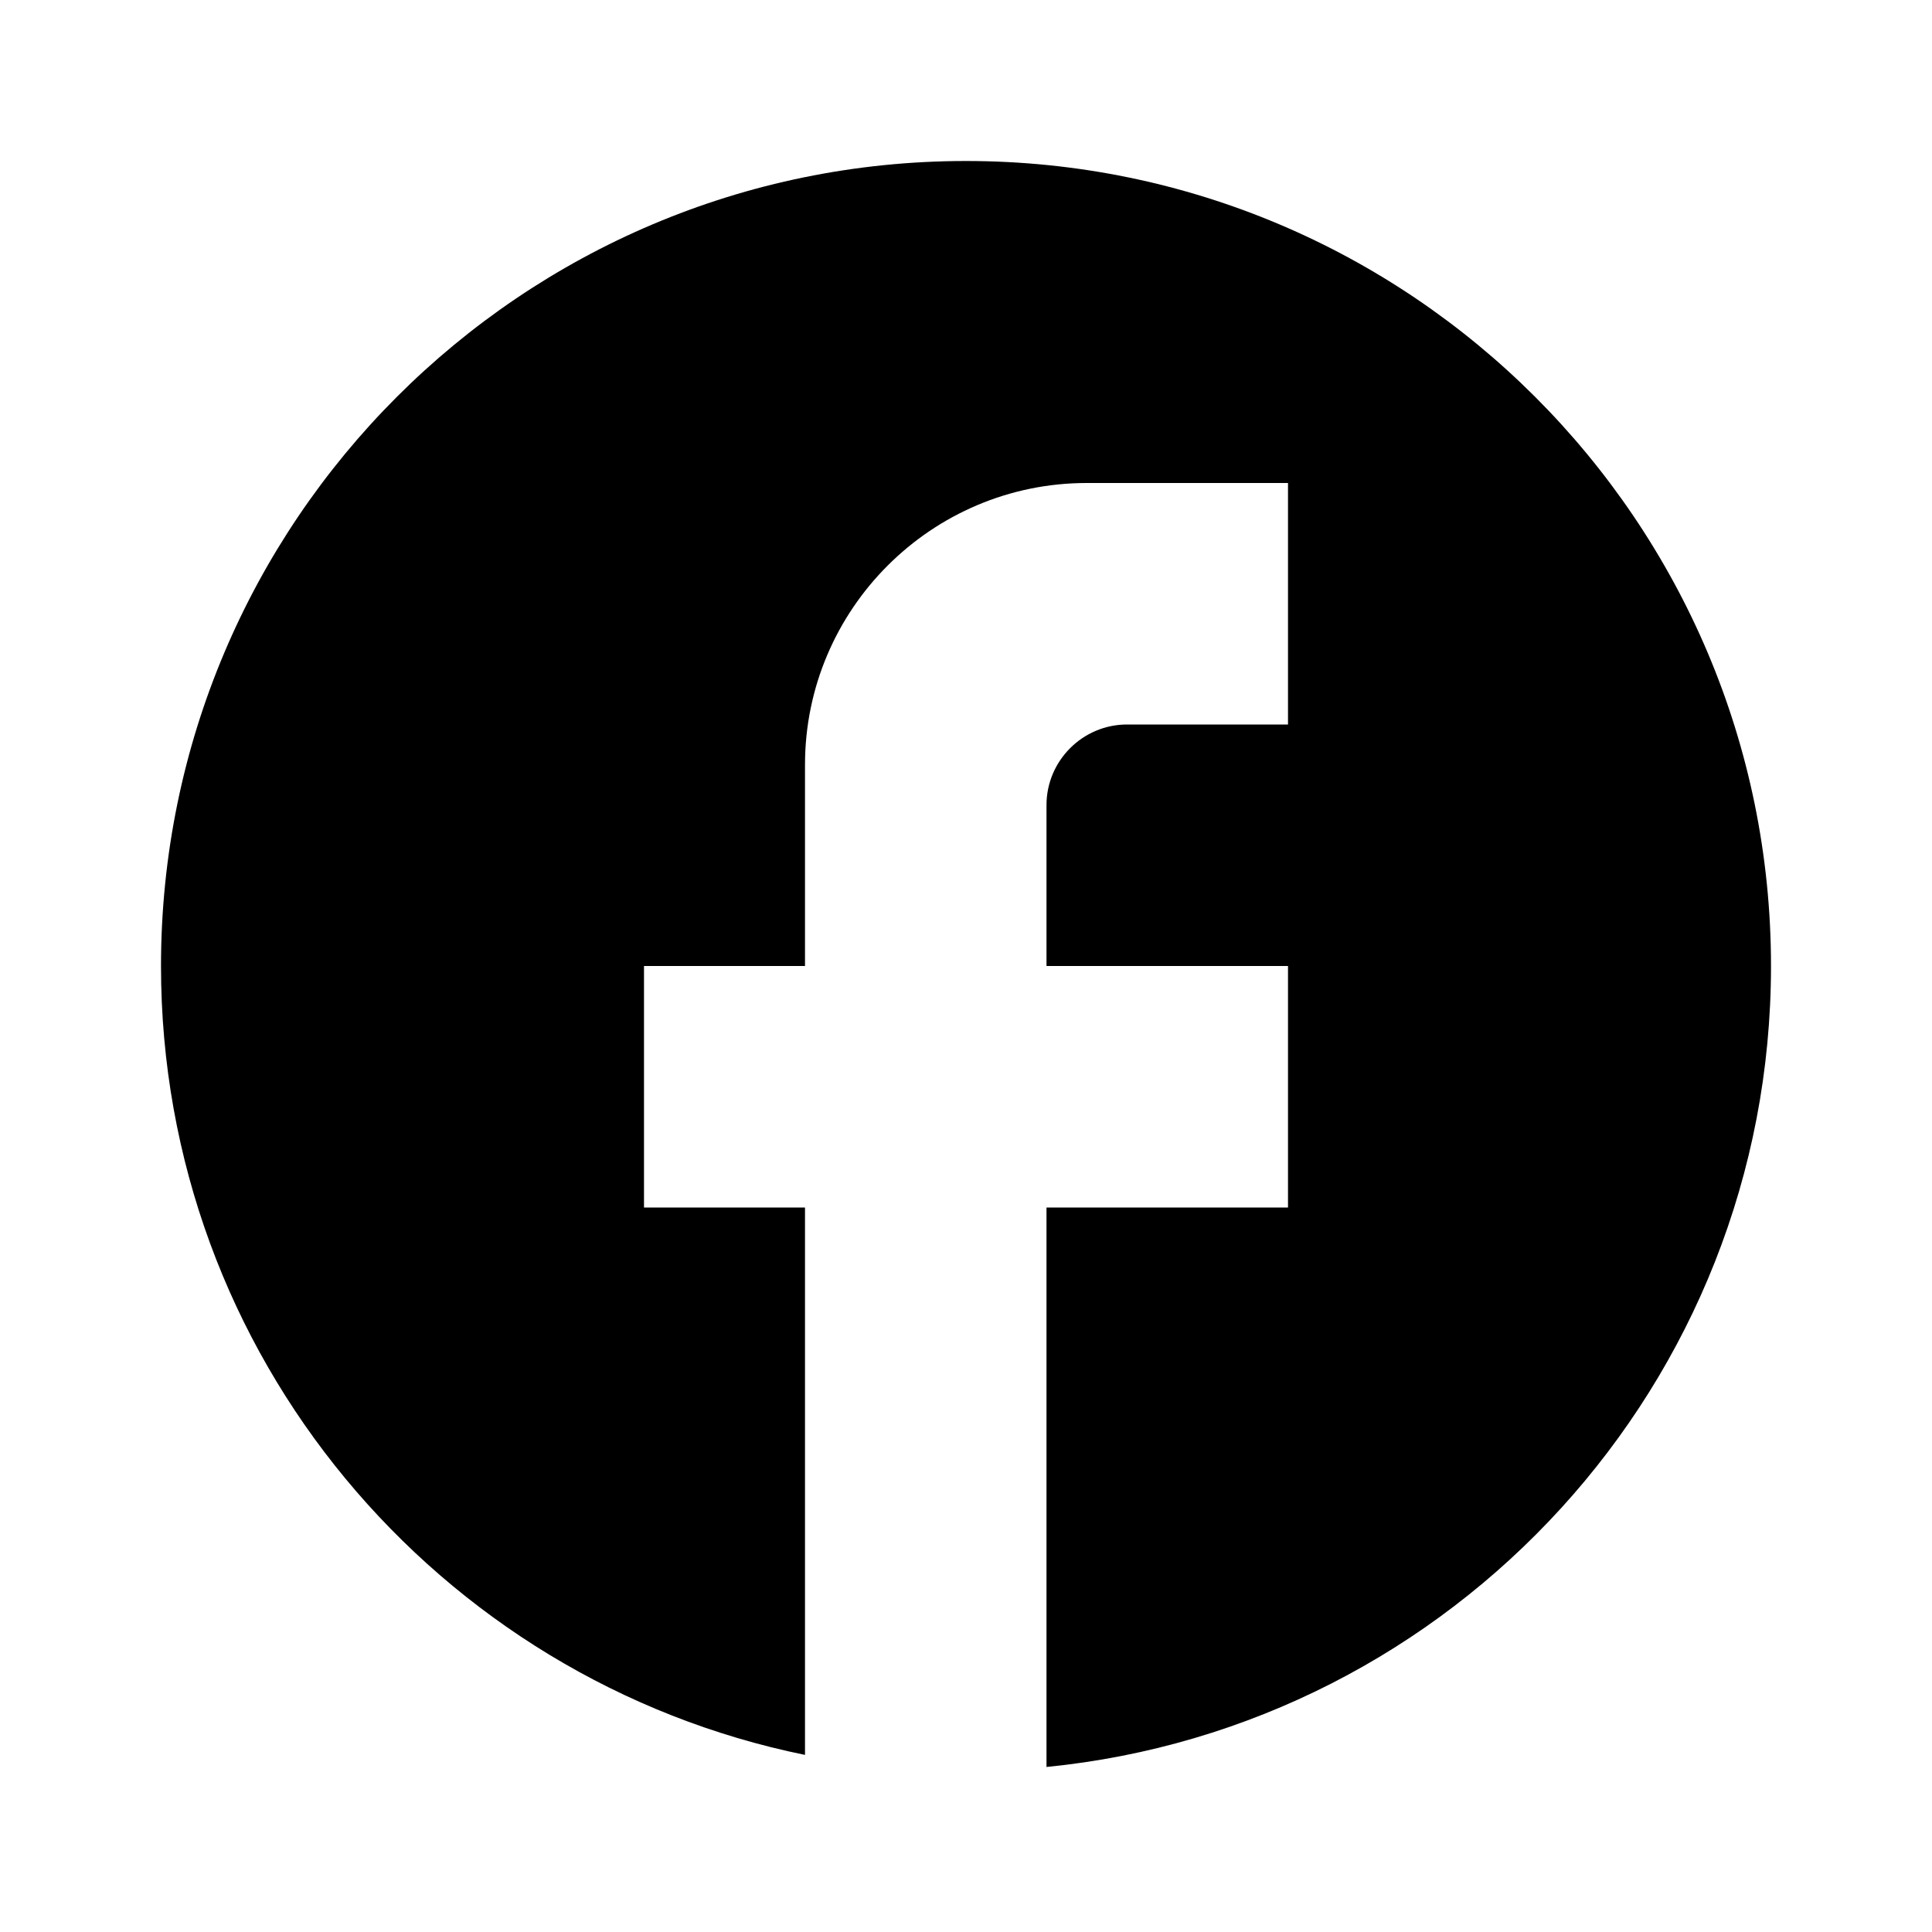
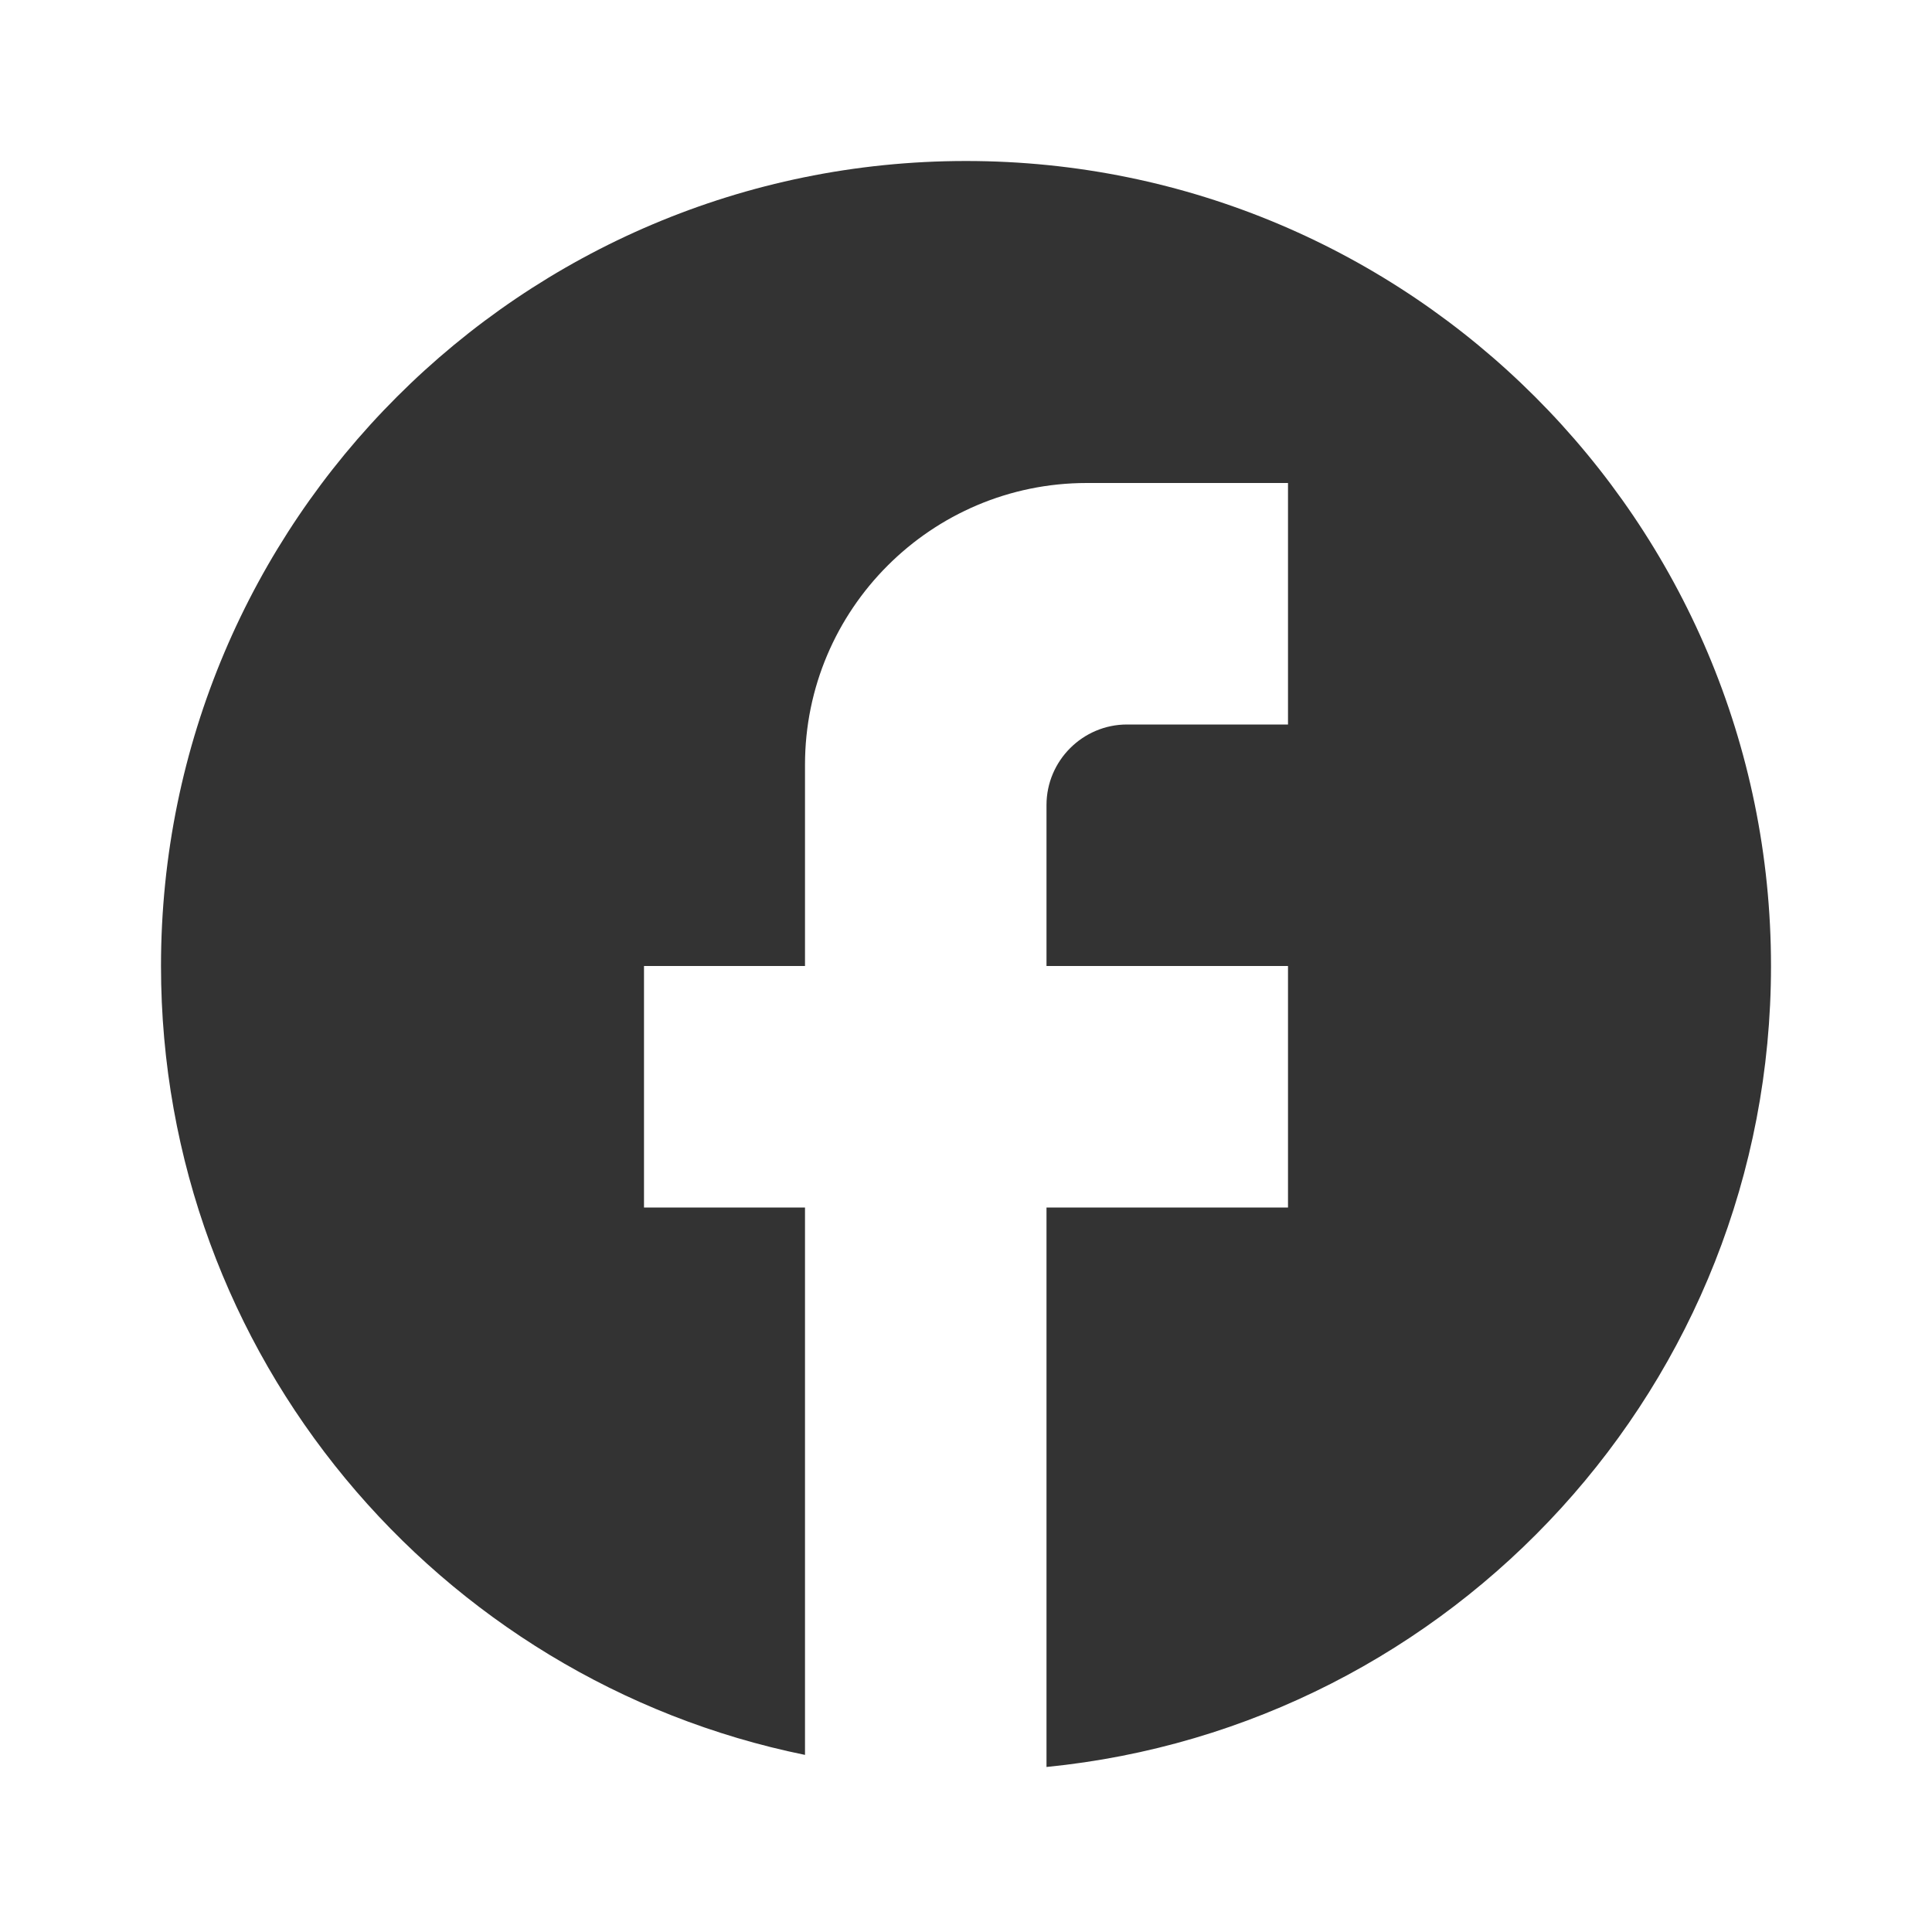
- <svg xmlns="http://www.w3.org/2000/svg" enable-background="new 0 0 24 24" height="24px" viewBox="0 0 24 24" width="24px" fill="#000000">
+ <svg xmlns="http://www.w3.org/2000/svg" enable-background="new 0 0 24 24" height="24px" viewBox="0 0 24 24" width="24px" fill="#333333">
  <rect fill="none" height="24" width="24" />
  <path d="M22,12c0-5.52-4.48-10-10-10S2,6.48,2,12c0,4.84,3.44,8.87,8,9.8V15H8v-3h2V9.5C10,7.57,11.57,6,13.5,6H16v3h-2 c-0.55,0-1,0.45-1,1v2h3v3h-3v6.95C18.05,21.45,22,17.19,22,12z" />
</svg>
